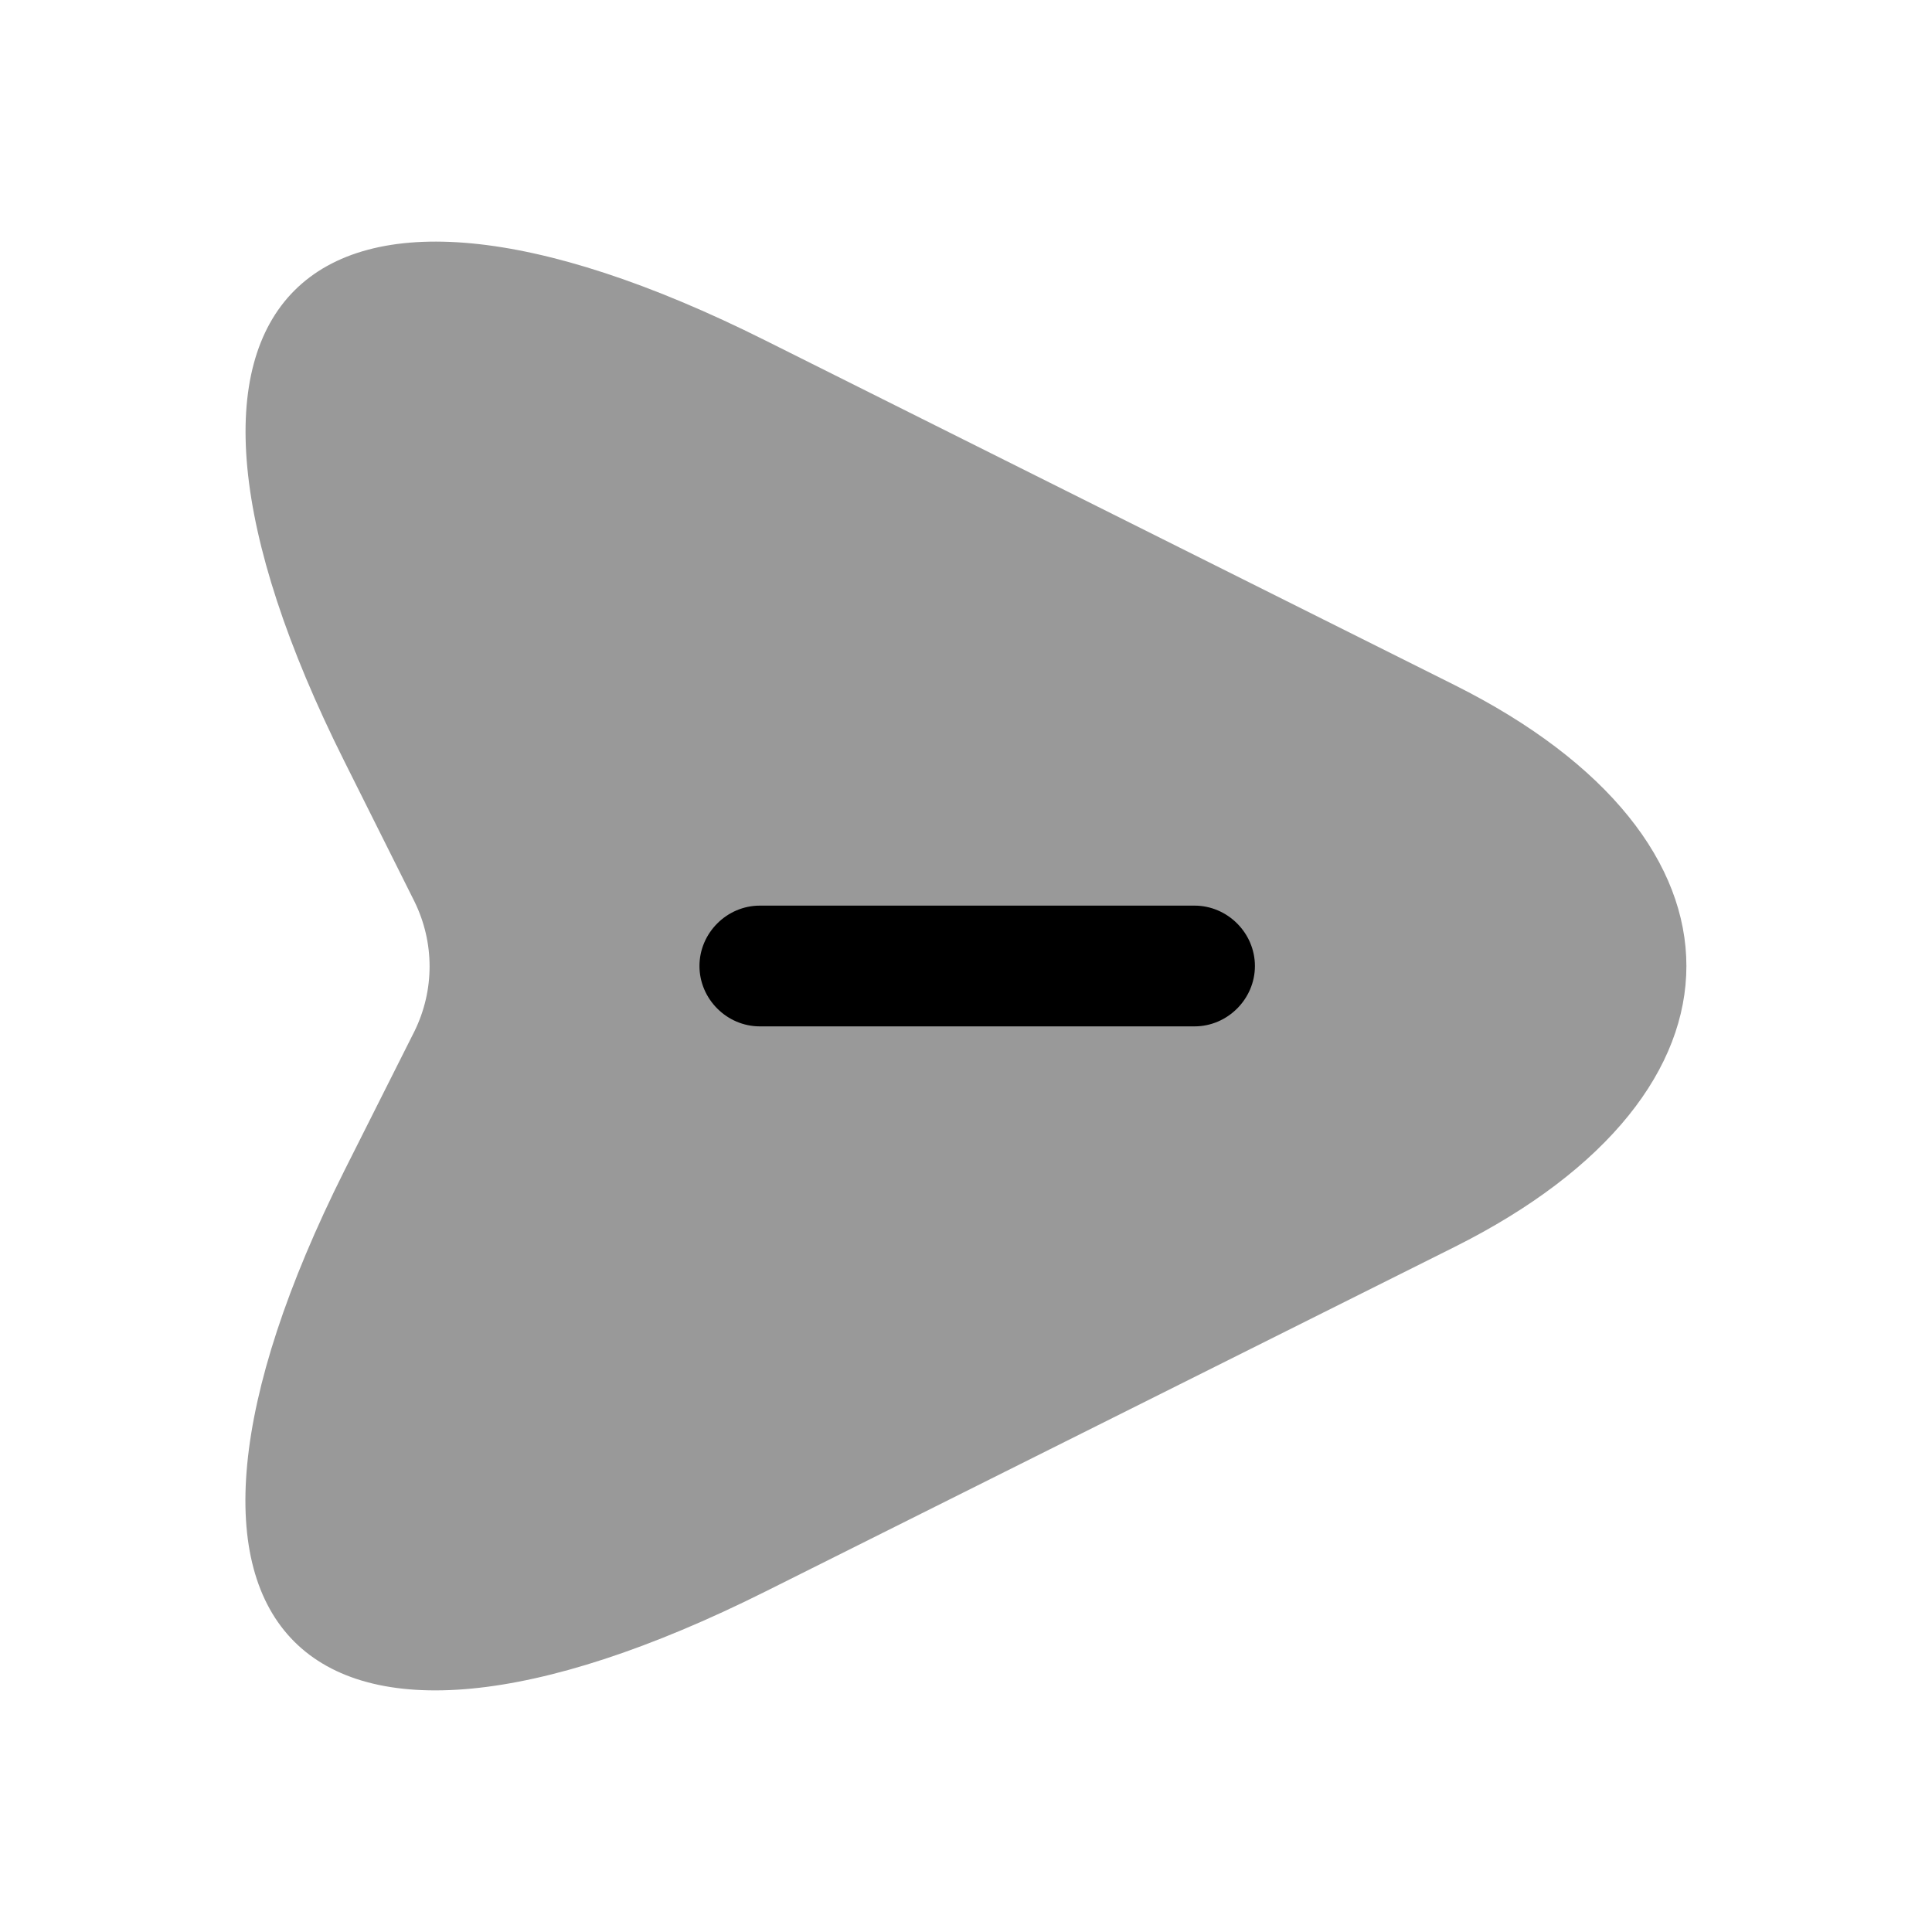
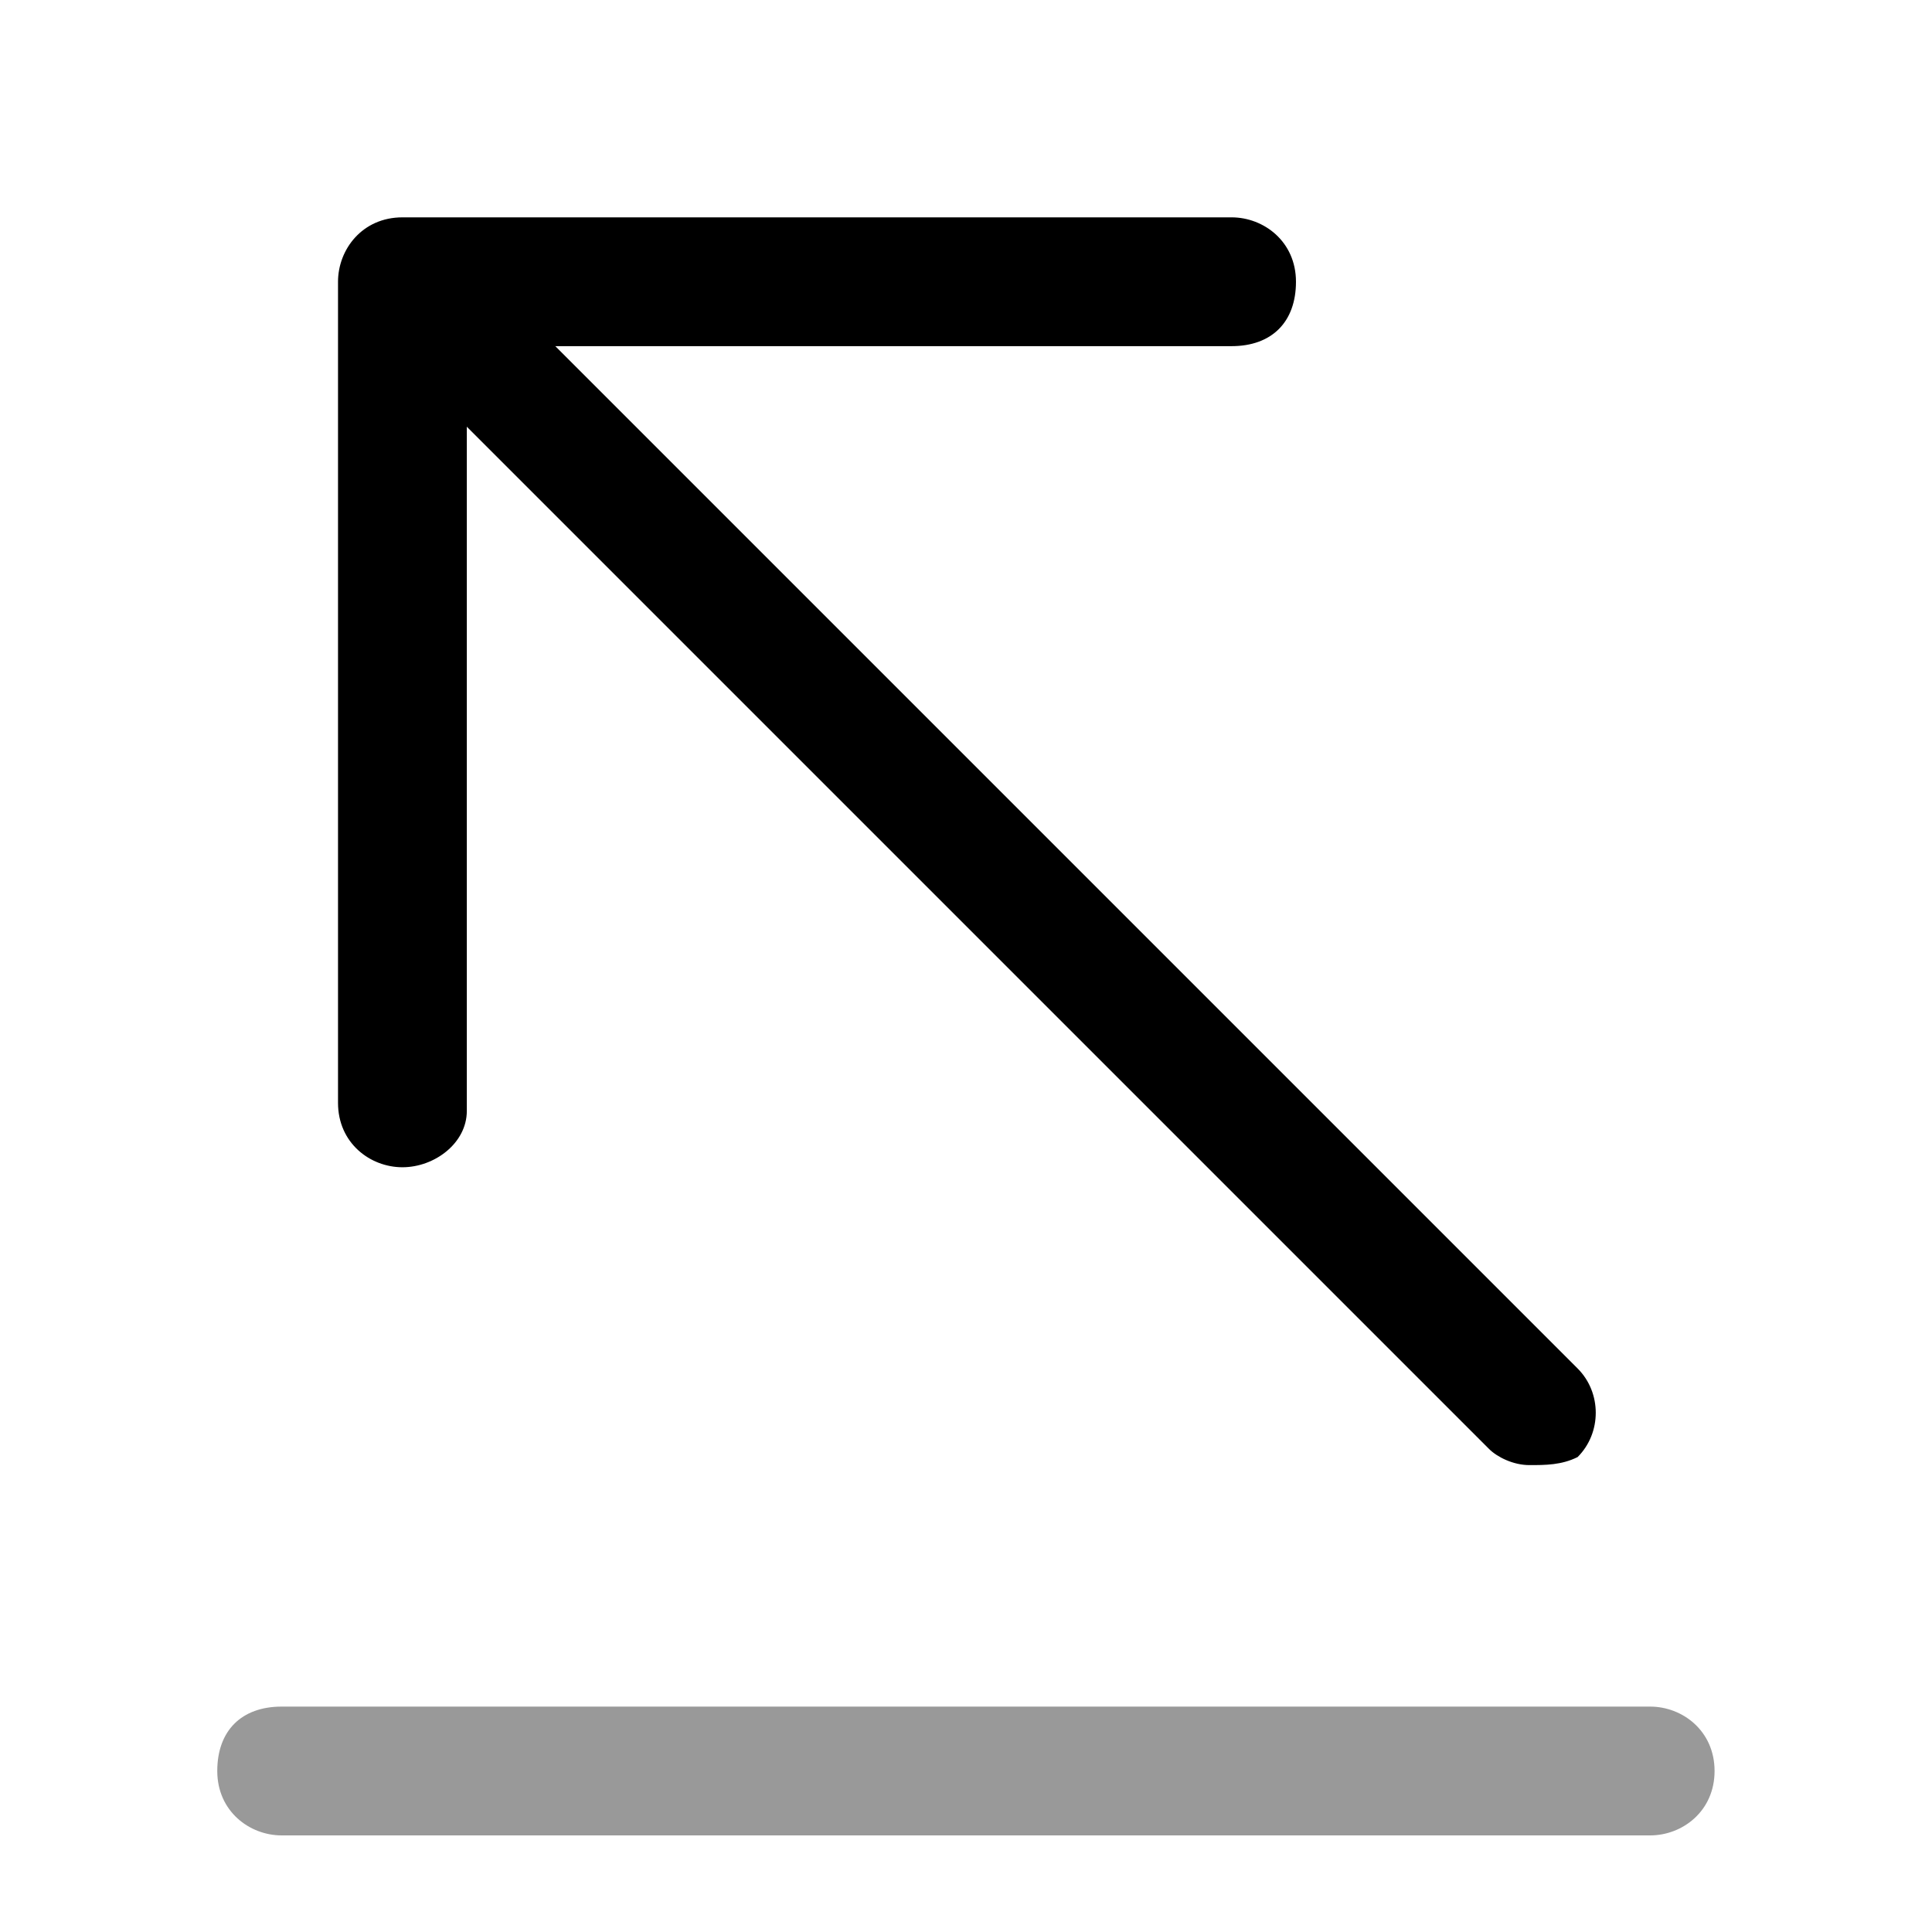
<svg xmlns="http://www.w3.org/2000/svg" viewBox="0 0 24 24" fill="none">
-   <path opacity="0.4" d="M9.509 4.23L18.069 8.51C21.909 10.43 21.909 13.57 18.069 15.49L9.509 19.77C3.749 22.65 1.399 20.29 4.279 14.54L5.149 12.81C5.399 12.3 5.399 11.71 5.149 11.2L4.279 9.46C1.399 3.71 3.759 1.35 9.509 4.23Z" fill="currentColor" />
-   <path d="M14.839 12.75H9.439C9.029 12.75 8.689 12.41 8.689 12C8.689 11.59 9.029 11.25 9.439 11.25H14.839C15.249 11.25 15.589 11.59 15.589 12C15.589 12.41 15.249 12.75 14.839 12.75Z" fill="currentColor" />
+   <path opacity="0.4" d="M20.499 22.8H3.499C3.099 22.8 2.699 22.5 2.699 22C2.699 21.5 2.999 21.2 3.499 21.2H20.499C20.899 21.2 21.299 21.5 21.299 22C21.299 22.5 20.899 22.8 20.499 22.8Z" fill="currentColor" />
+   <path d="M18.998 18.2C18.798 18.2 18.598 18.1 18.498 18L4.498 4C4.198 3.7 4.198 3.3 4.498 3C4.798 2.7 5.298 2.7 5.598 3L19.598 17C19.898 17.3 19.898 17.8 19.598 18.1C19.398 18.2 19.198 18.2 18.998 18.2Z" fill="currentColor" />
+   <path d="M4.999 14.5C4.599 14.5 4.199 14.2 4.199 13.7V3.5C4.199 3.1 4.499 2.7 4.999 2.7H15.299C15.699 2.7 16.099 3 16.099 3.5C16.099 4 15.799 4.3 15.299 4.3H5.799V13.8C5.799 14.2 5.399 14.5 4.999 14.5Z" fill="currentColor" />
</svg>
